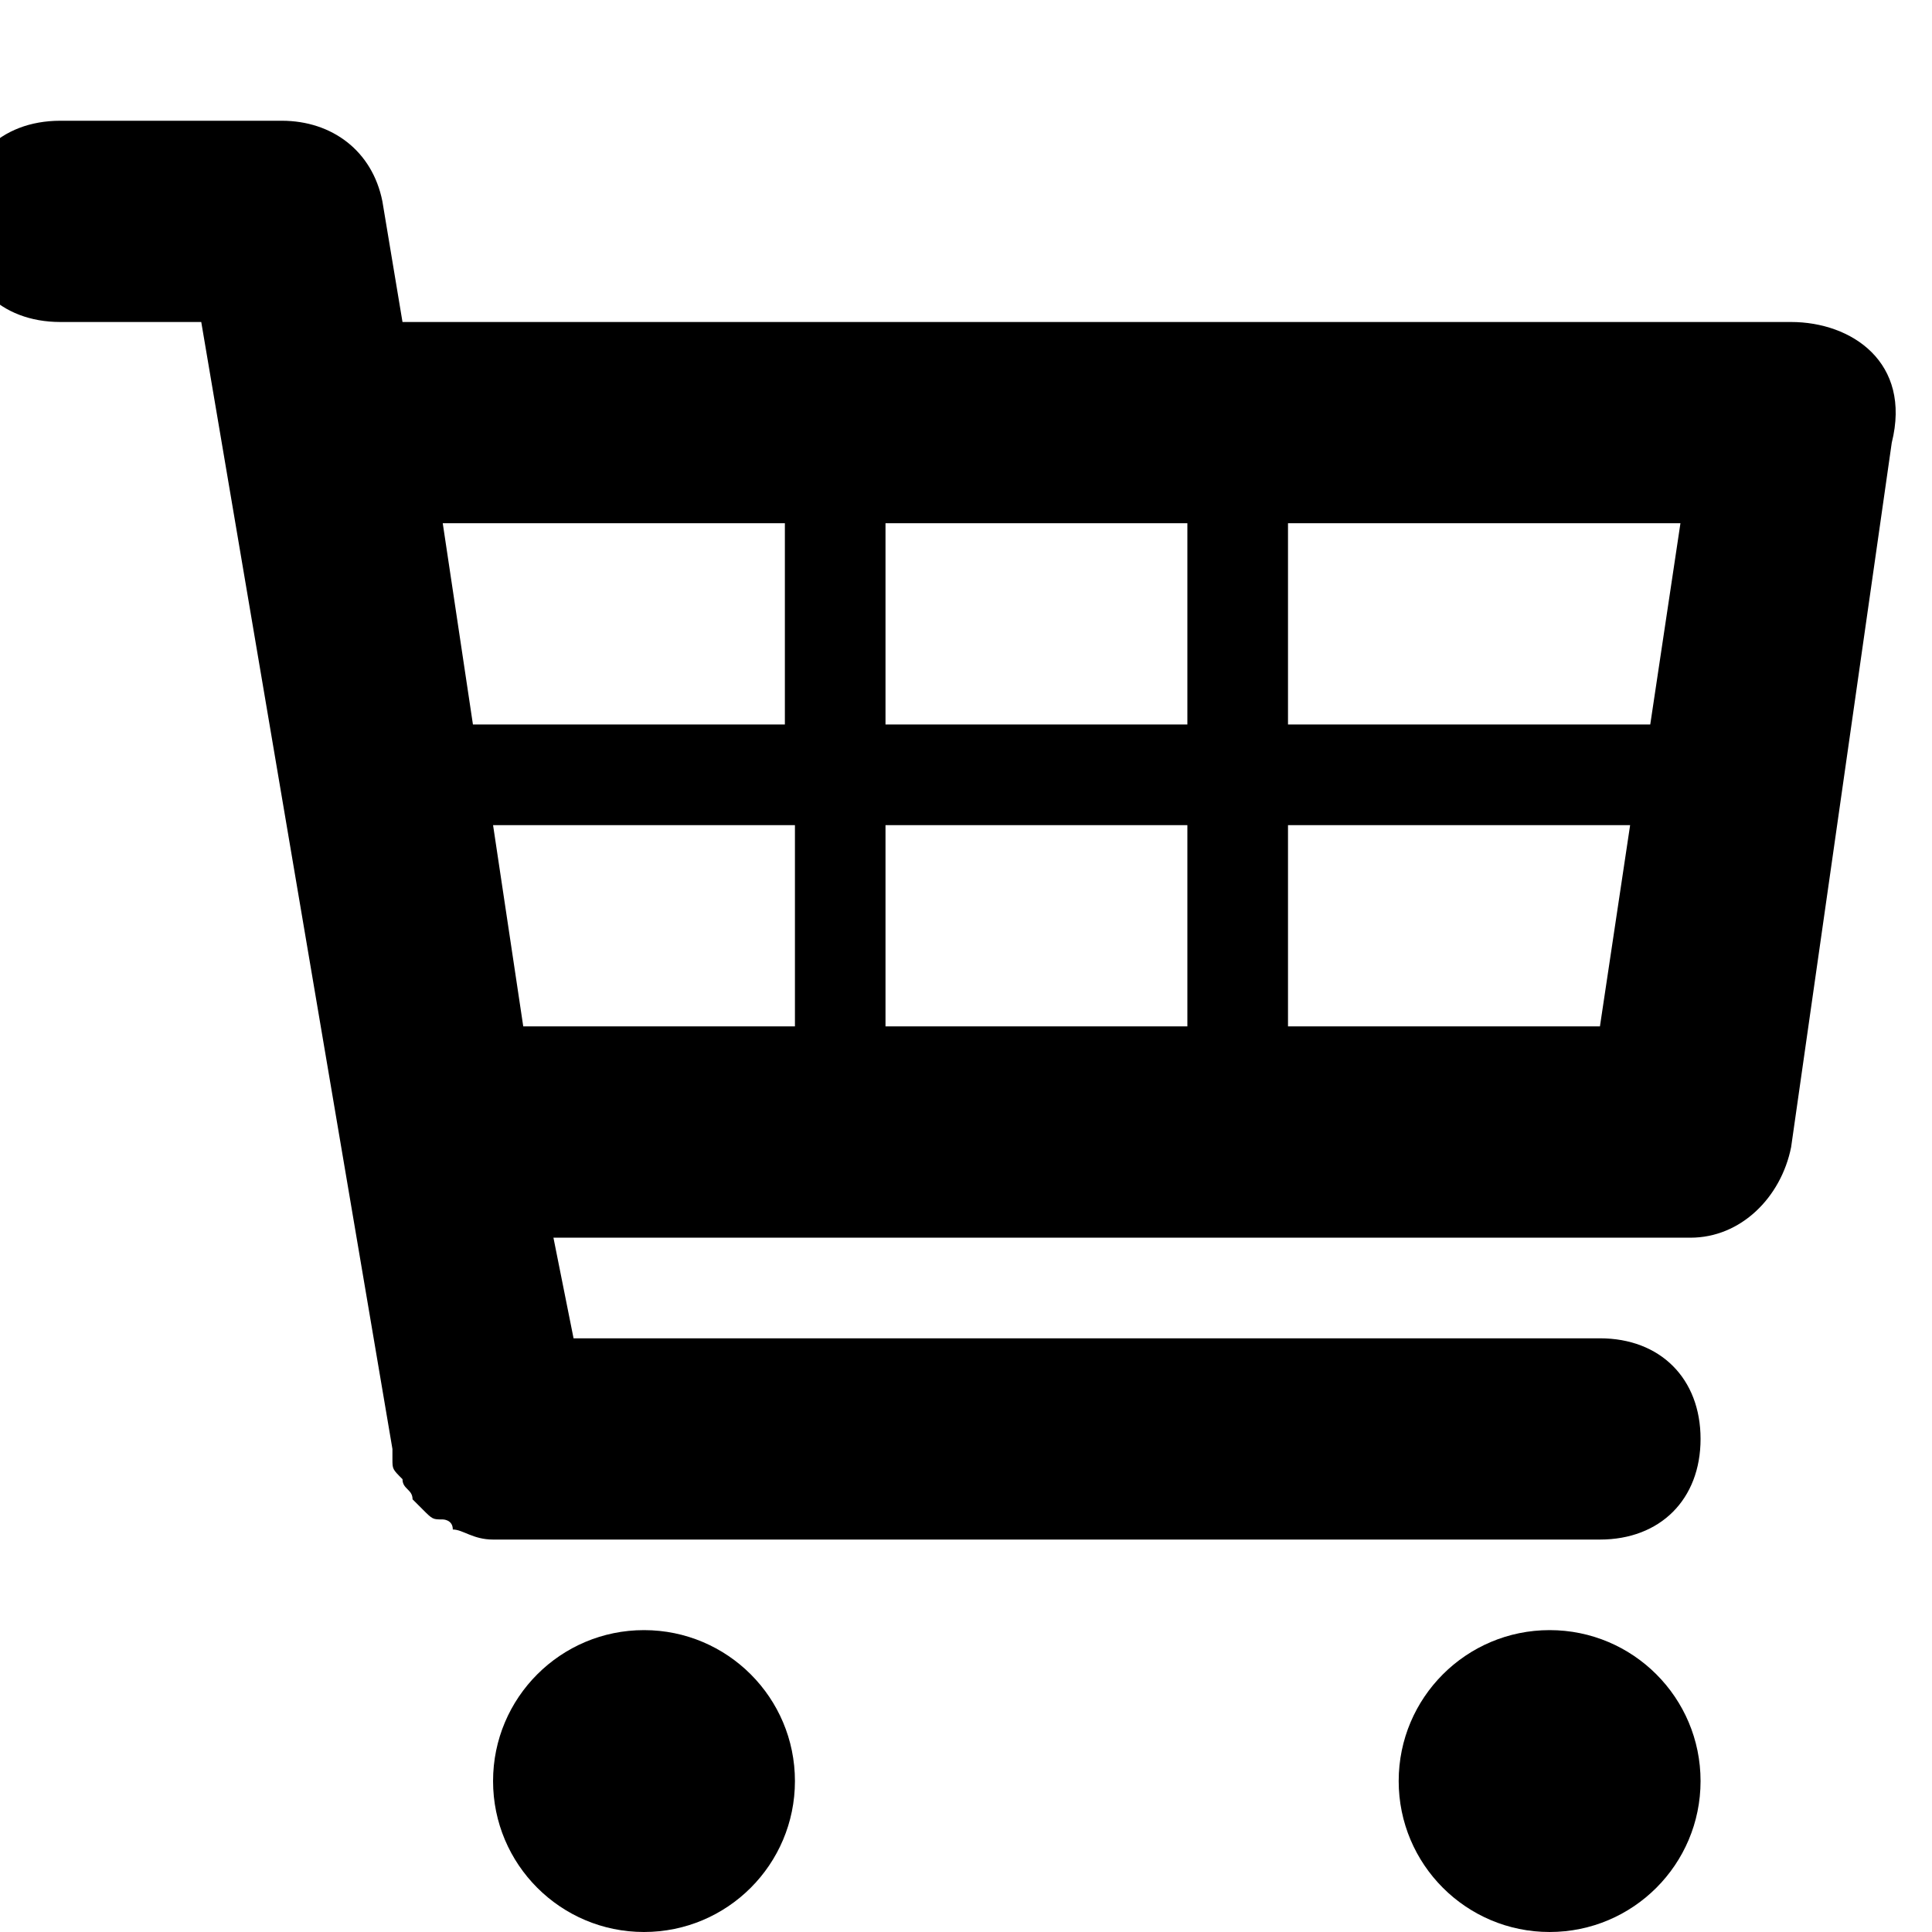
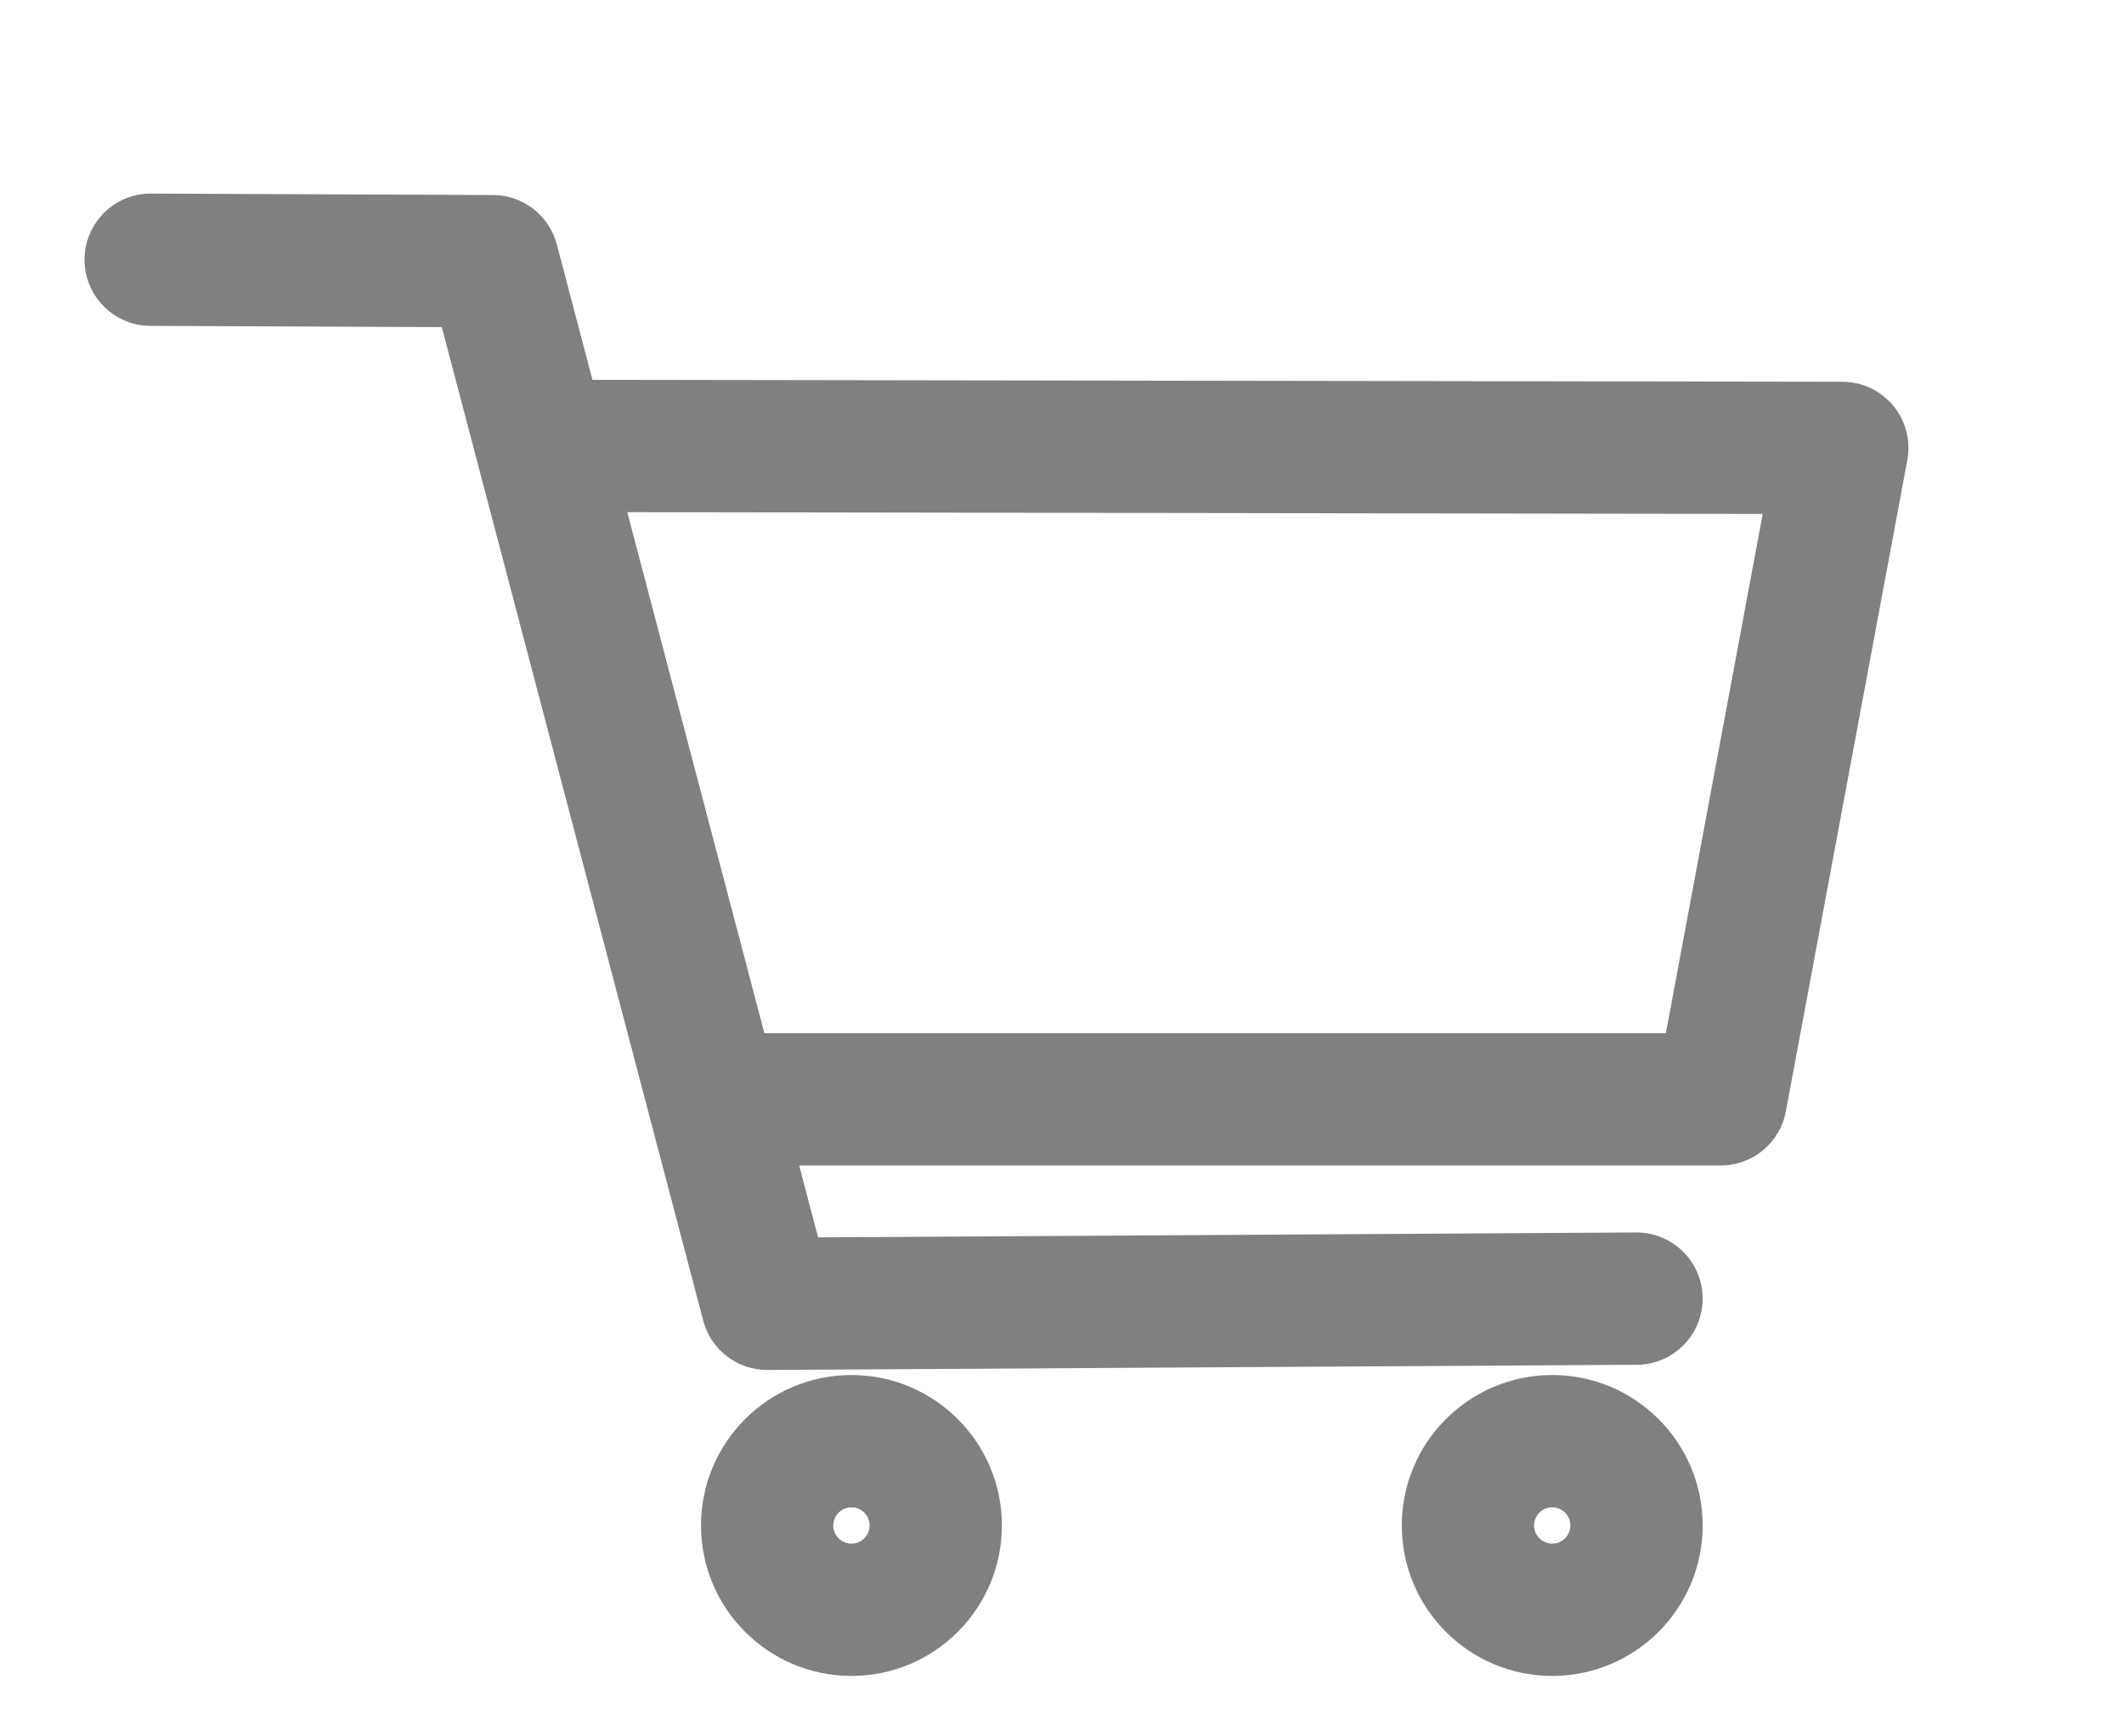
- <svg xmlns="http://www.w3.org/2000/svg" enable-background="new -443 628.4 19.2 19.2" viewBox="-443 628.4 19.2 19.2">
-   <path d="m-424.4 631.9c-.2-.2-.5-.3-.8-.3h-13.8l-.2-1.2c-.1-.5-.5-.8-1-.8h-2.2c-.6 0-1 .4-1 1s.4 1 1 1h1.4l1.9 11.2v.1c0 .1 0 .1.1.2 0 .1.1.1.1.2l.1.1c.1.1.1.1.2.1 0 0 .1 0 .1.1.1 0 .2.1.4.1h11c.6 0 1-.4 1-1s-.4-1-1-1h-10.2l-.2-1h11.3c.5 0 .9-.4 1-.9l1-7c.1-.4 0-.7-.2-.9zm-1.9 1.7-.3 2h-3.6v-2zm-4.9 0v2h-3v-2zm0 3v2h-3v-2zm-4-3v2h-3c-.1 0-.1 0-.1 0l-.3-2zm-2.9 3h3v2h-2.7zm7.9 2v-2h3.4l-.3 2z" />
-   <circle cx="-436.6" cy="646.1" r="1.5" />
-   <circle cx="-427.6" cy="646.1" r="1.5" />
+ <svg xmlns="http://www.w3.org/2000/svg" width="100%" height="100%" viewBox="0 0 710 580" version="1.1" xml:space="preserve" style="fill-rule:evenodd;clip-rule:evenodd;stroke-linejoin:round;stroke-miterlimit:2;">
+   <g id="shopping-cart" transform="matrix(1,0,0,1,0,-327.233)">
+     <rect style="fill:none" />
+     <g transform="matrix(1,0,0,1,0,327.233)">
+       <path style="fill:gray" d="M518.873,459.565C491.12,459.565 468.588,482.097 468.588,509.85C468.588,537.603 491.12,560.135 518.873,560.135C546.626,560.135 569.158,537.603 569.158,509.85C569.158,482.097 546.626,459.565 518.873,459.565ZM284.619,459.565C256.866,459.565 234.334,482.097 234.334,509.85C234.334,537.603 256.866,560.135 284.619,560.135C312.372,560.135 334.904,537.603 334.904,509.85C334.904,482.097 312.372,459.565 284.619,459.565ZM518.873,503.781C522.223,503.781 524.942,506.5 524.942,509.85C524.942,513.199 522.223,515.919 518.873,515.919C515.524,515.919 512.804,513.199 512.804,509.85C512.804,506.5 515.524,503.781 518.873,503.781ZM284.619,503.781C287.968,503.781 290.687,506.5 290.687,509.85C290.687,513.199 287.968,515.919 284.619,515.919C281.269,515.919 278.55,513.199 278.55,509.85C278.55,506.5 281.269,503.781 284.619,503.781ZM267.146,389.529L273.47,413.558L546.918,411.92C559.119,411.847 569.085,421.694 569.158,433.896C569.231,446.097 559.384,456.063 547.182,456.136L256.586,457.876C246.494,457.937 237.642,451.155 235.074,441.395L147.685,109.329L50.27,108.913C38.068,108.86 28.204,98.912 28.256,86.71C28.309,74.508 38.257,64.644 50.459,64.696L164.842,65.186C174.85,65.228 183.581,71.989 186.128,81.667L198.042,126.941L615.873,127.595C622.44,127.605 628.663,130.534 632.855,135.589C637.047,140.644 638.776,147.301 637.571,153.757L596.96,371.475C595.008,381.941 585.874,389.529 575.227,389.529L267.146,389.529ZM209.683,171.175L255.51,345.313L556.861,345.313L589.232,171.769L209.683,171.175Z" />
+     </g>
+   </g>
</svg>
